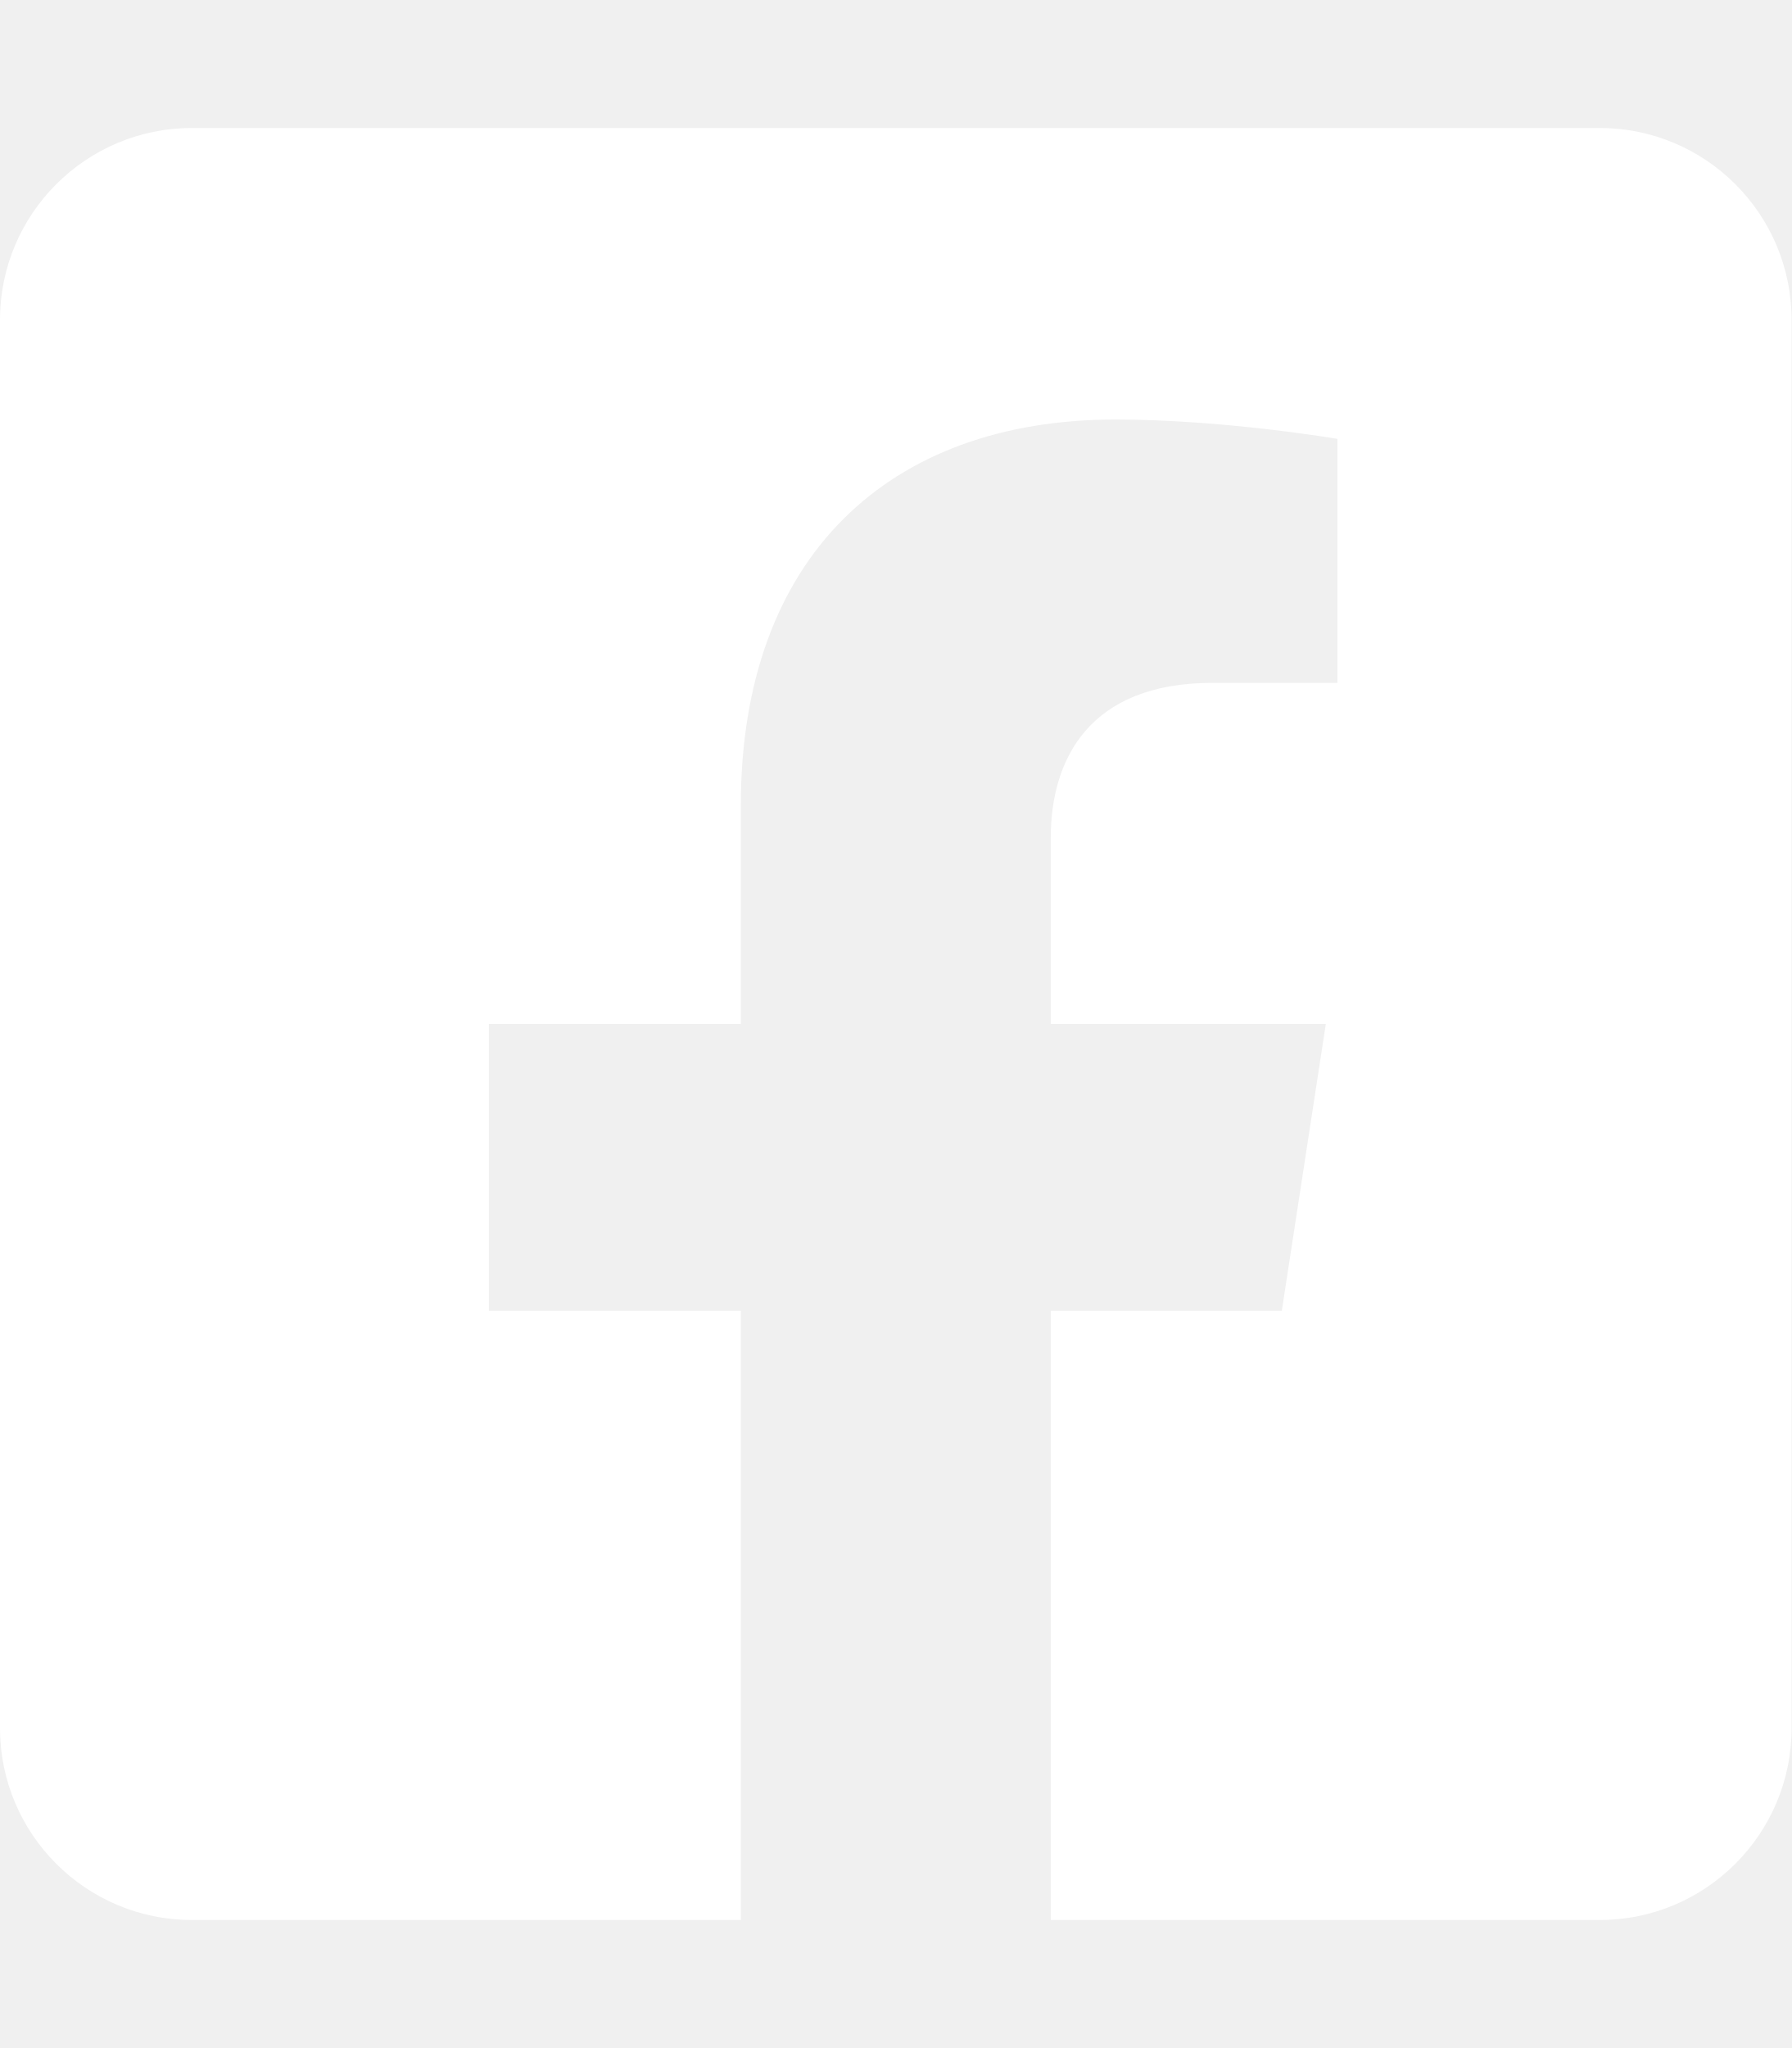
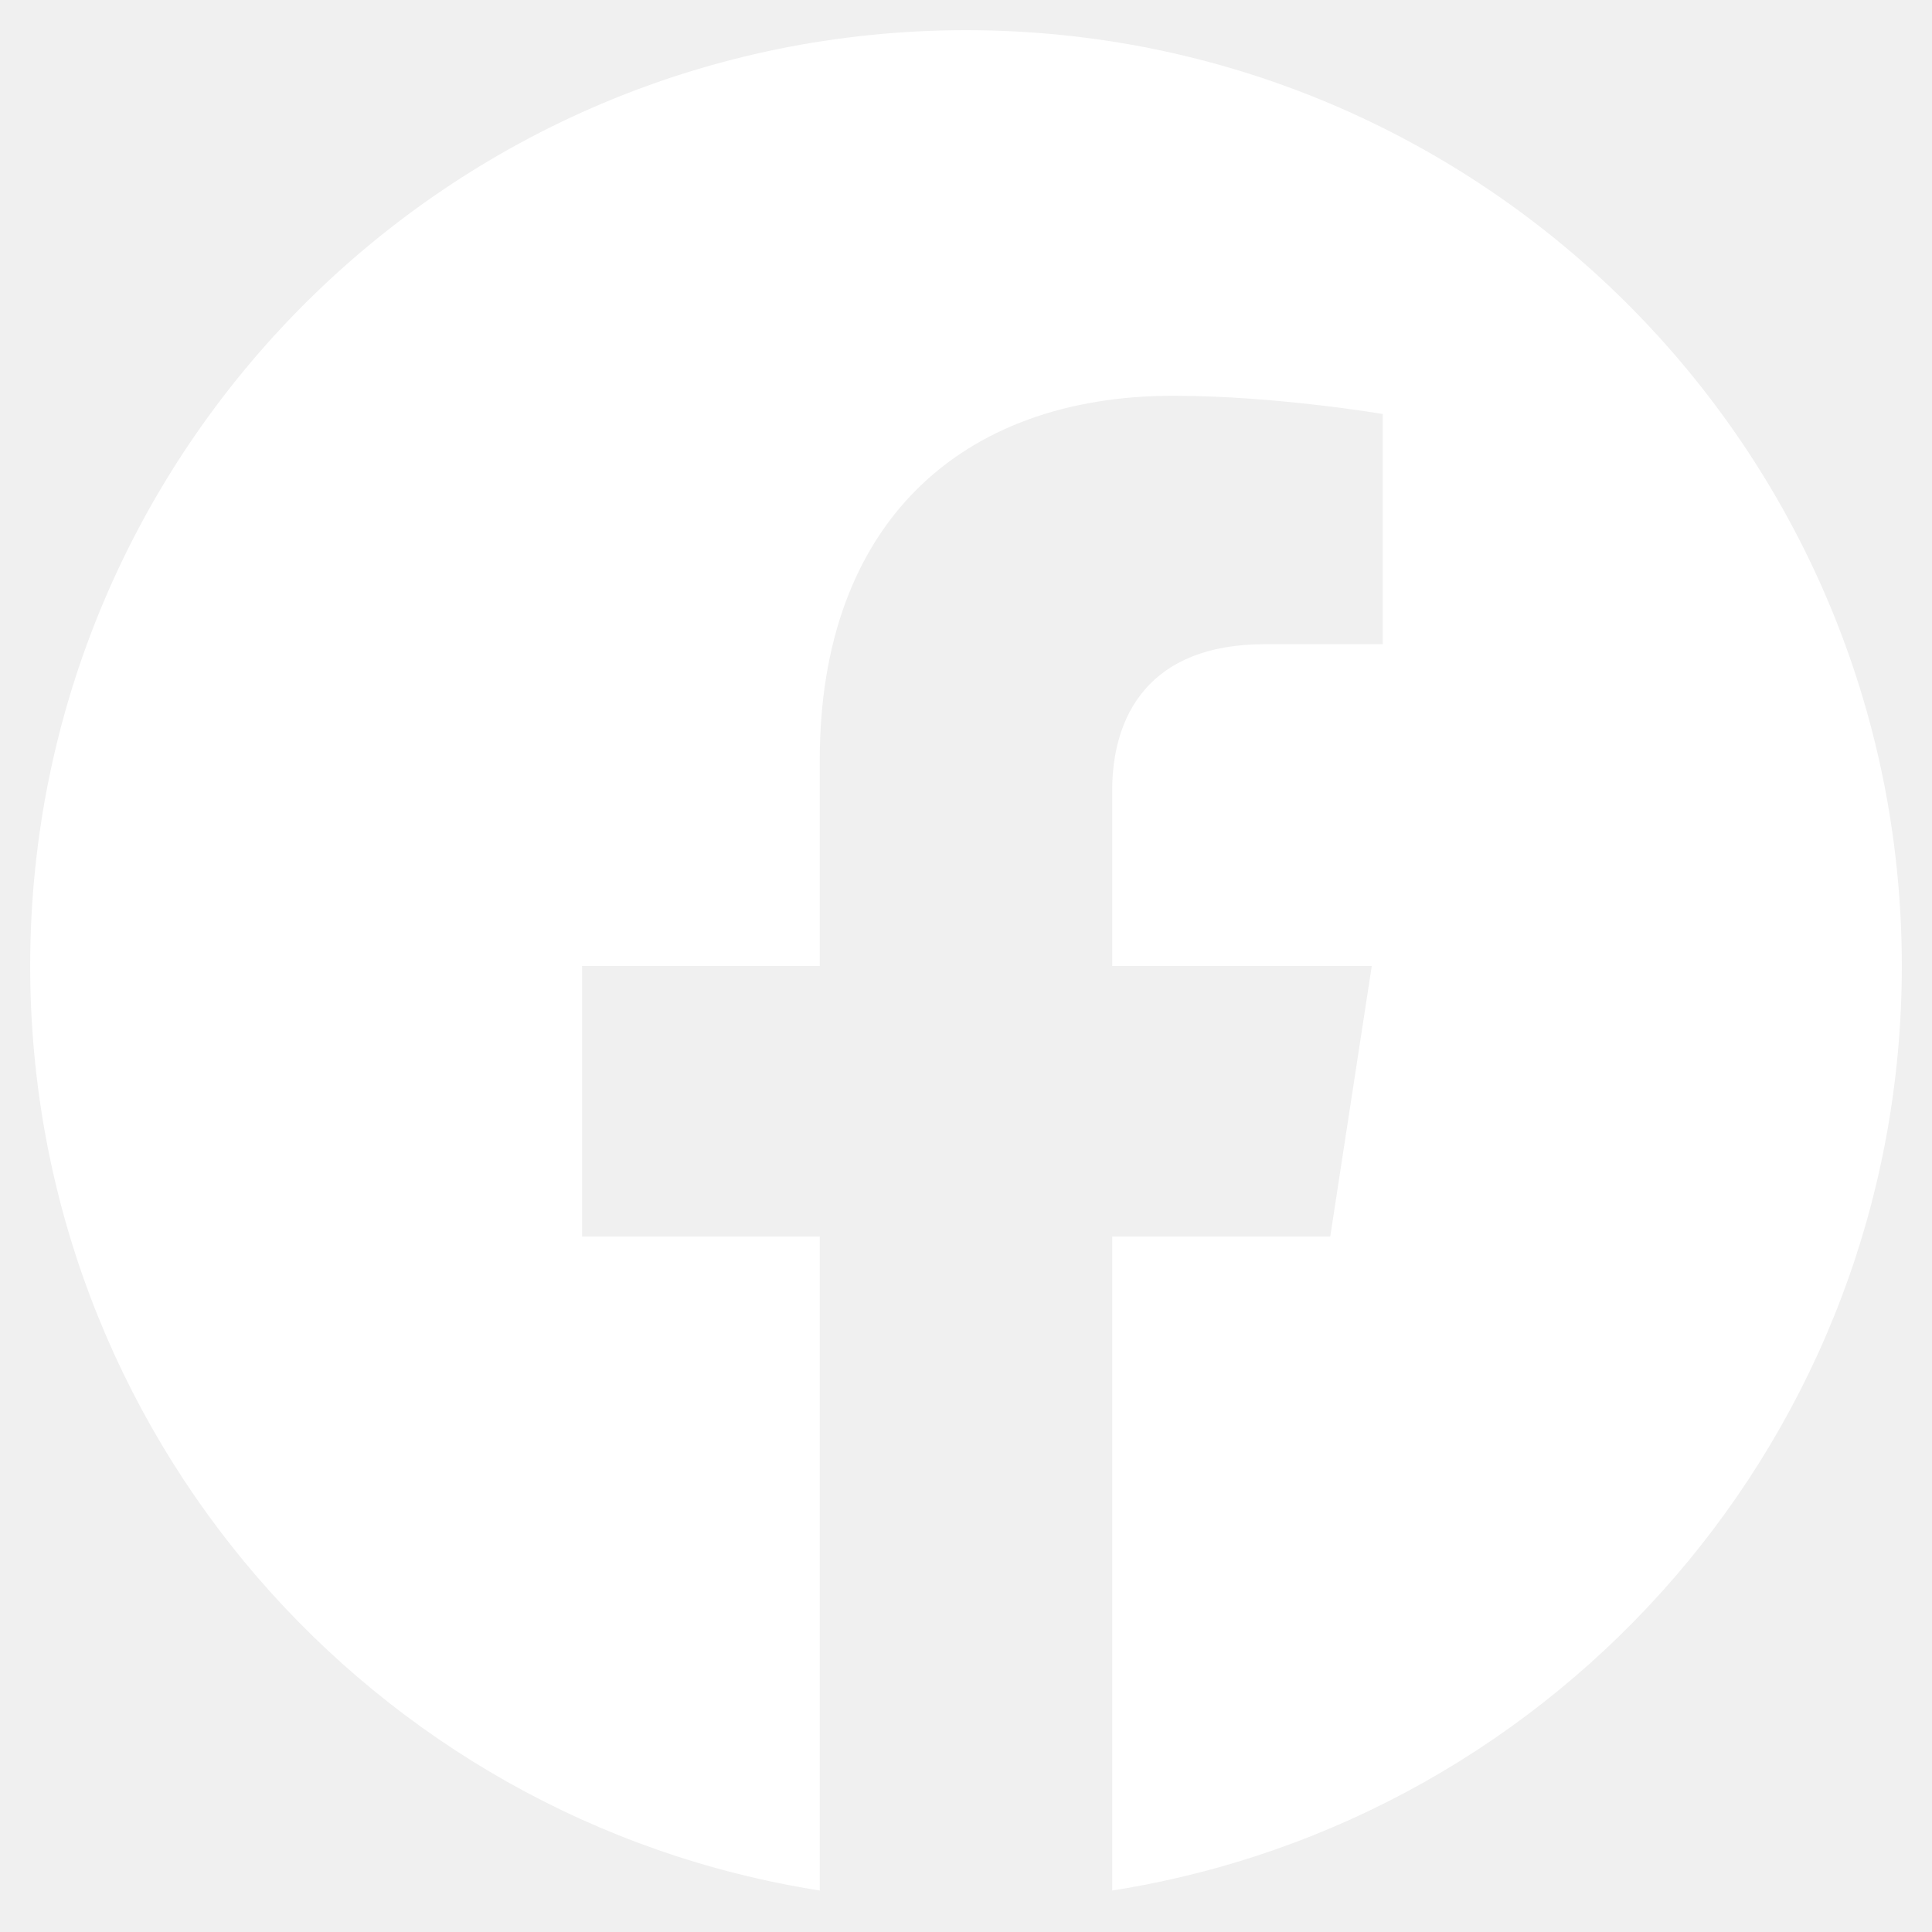
- <svg xmlns="http://www.w3.org/2000/svg" height="1em" viewBox="0 0 448 512">
+ <svg xmlns="http://www.w3.org/2000/svg" height="1em" viewBox="0 0 512 512">
  <style>svg{fill:#ffffff}</style>
-   <path d="M400 32H48A48 48 0 0 0 0 80v352a48 48 0 0 0 48 48h137.25V327.69h-63V256h63v-54.64c0-62.15 37-96.48 93.67-96.48 27.14 0 55.52 4.84 55.52 4.84v61h-31.27c-30.81 0-40.42 19.12-40.42 38.73V256h68.78l-11 71.69h-57.78V480H400a48 48 0 0 0 48-48V80a48 48 0 0 0-48-48z" />
+   <path d="M504 256C504 119 393 8 256 8S8 119 8 256c0 123.78 90.69 226.38 209.25 245V327.69h-63V256h63v-54.64c0-62.15 37-96.48 93.67-96.48 27.14 0 55.52 4.84 55.52 4.84v61h-31.28c-30.8 0-40.41 19.12-40.41 38.73V256h68.78l-11 71.69h-57.78V501C413.31 482.38 504 379.78 504 256z" />
</svg>
